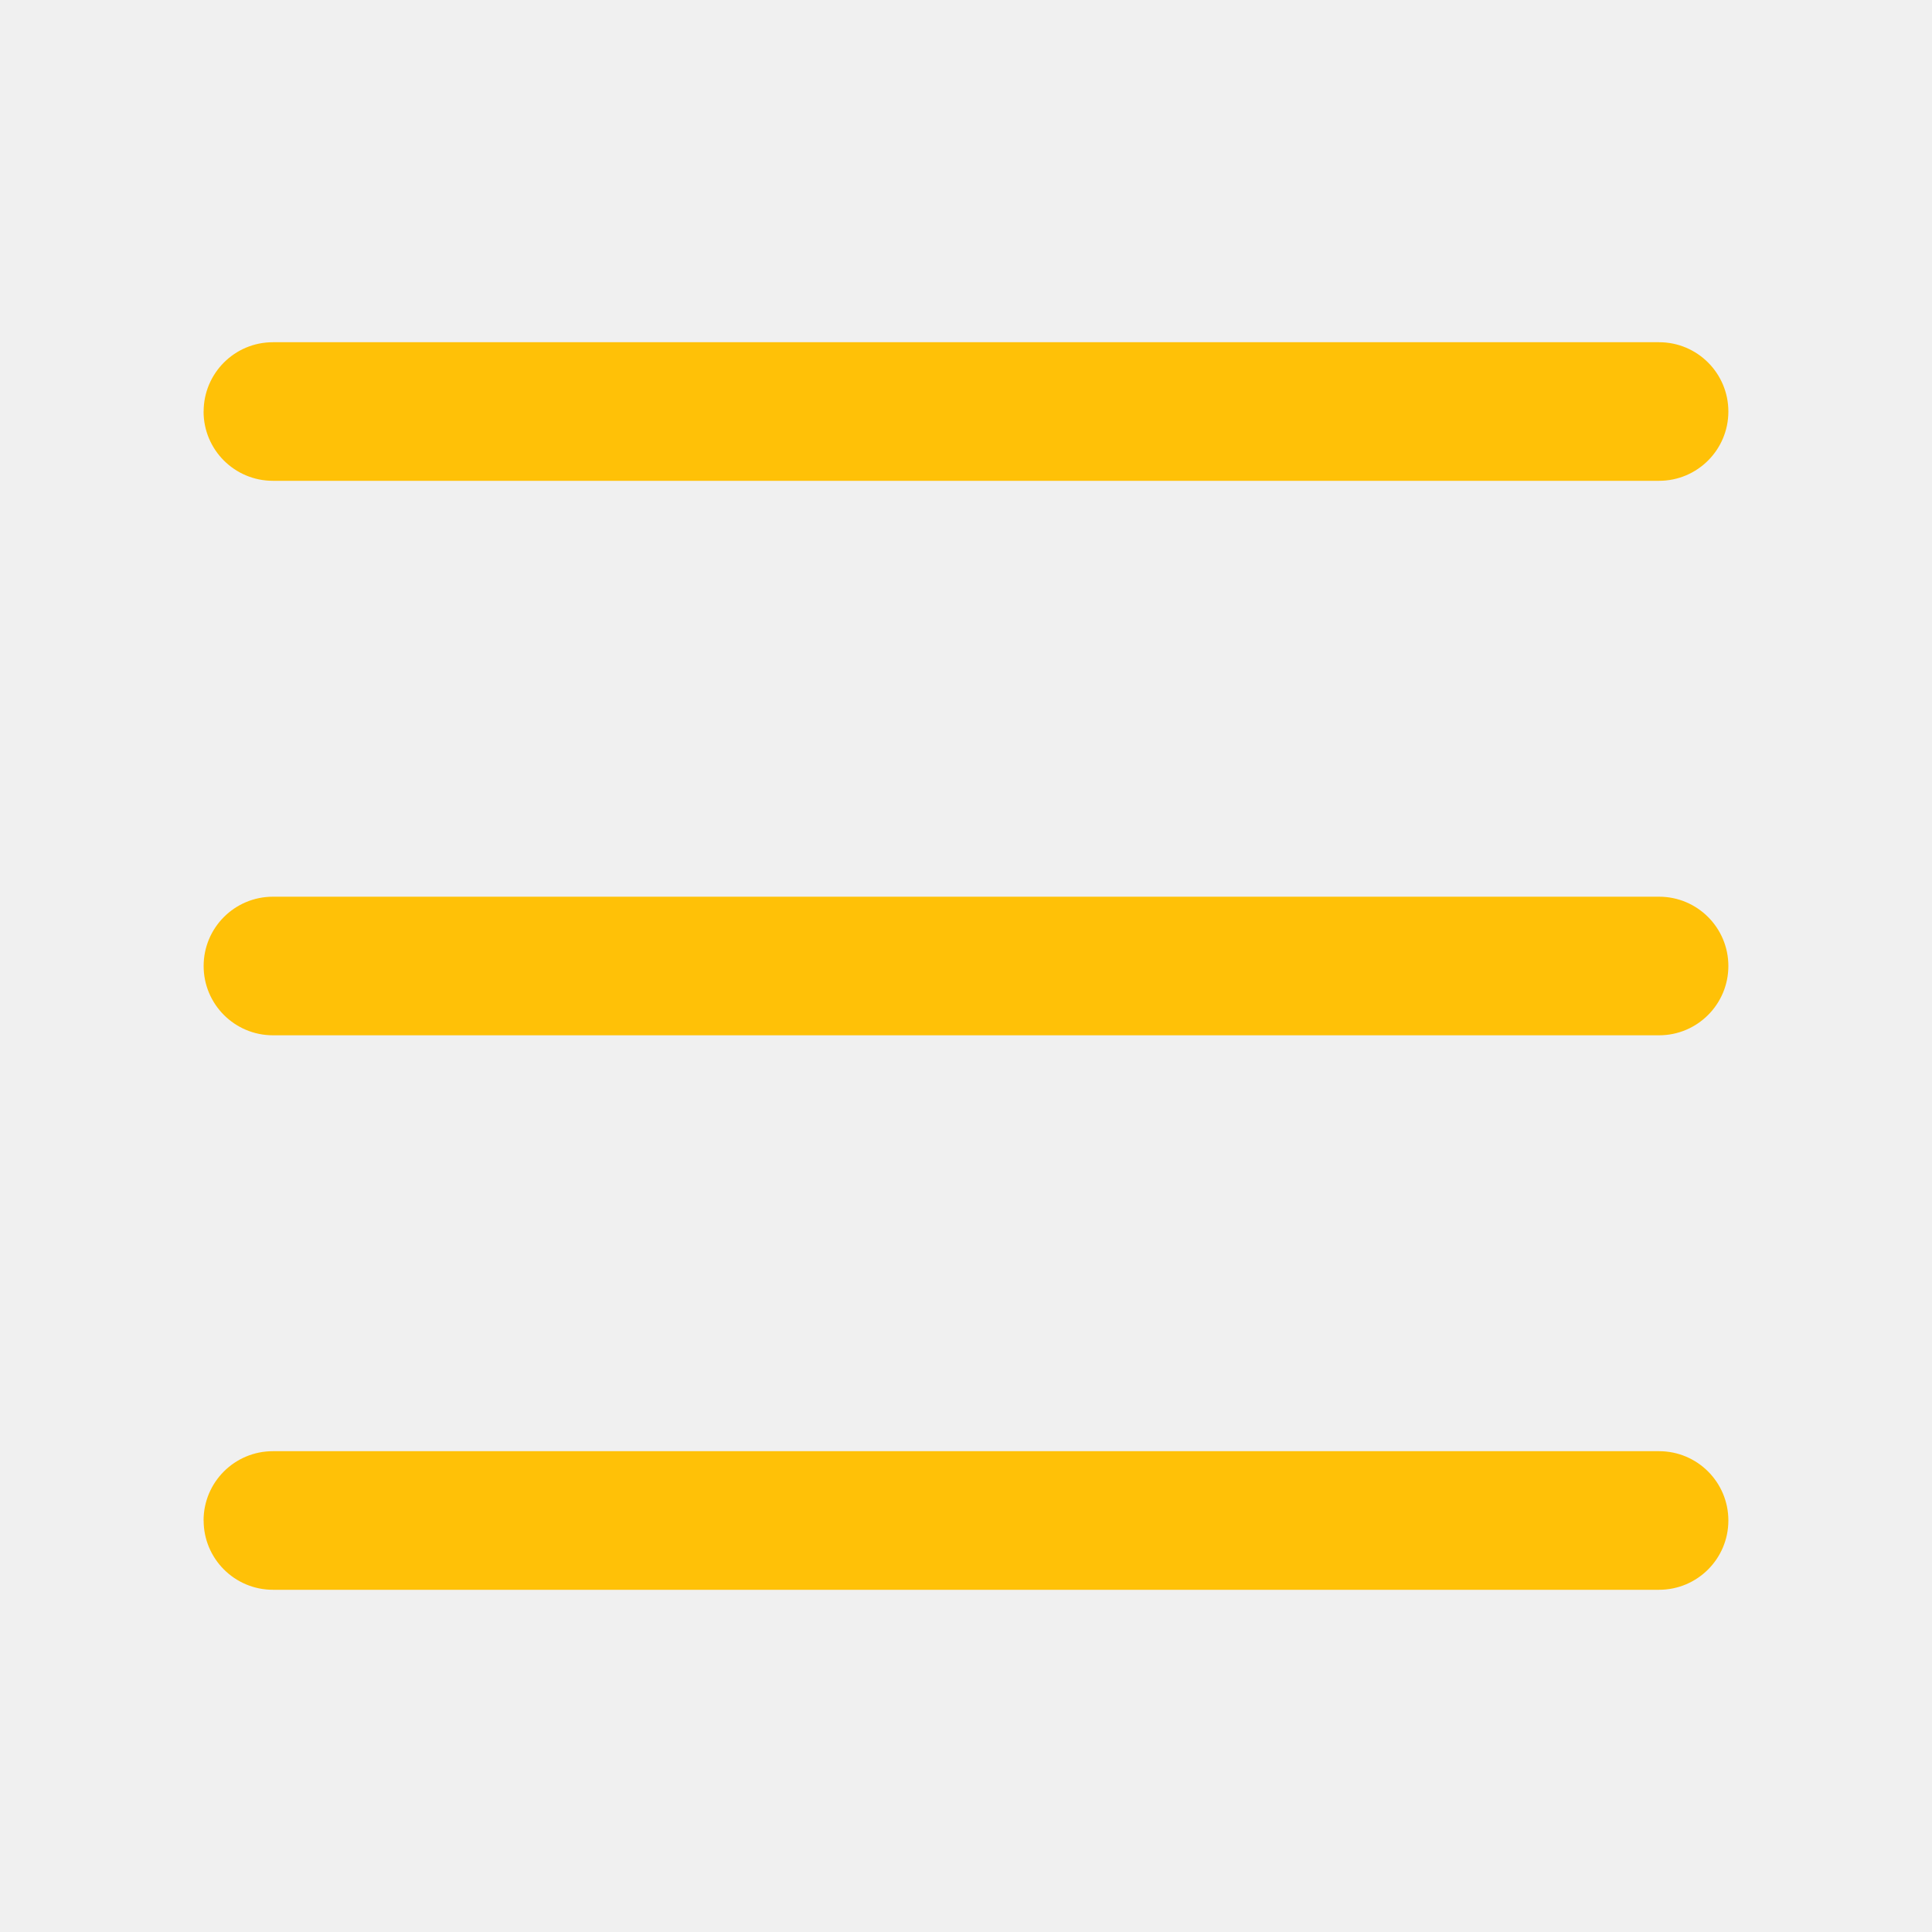
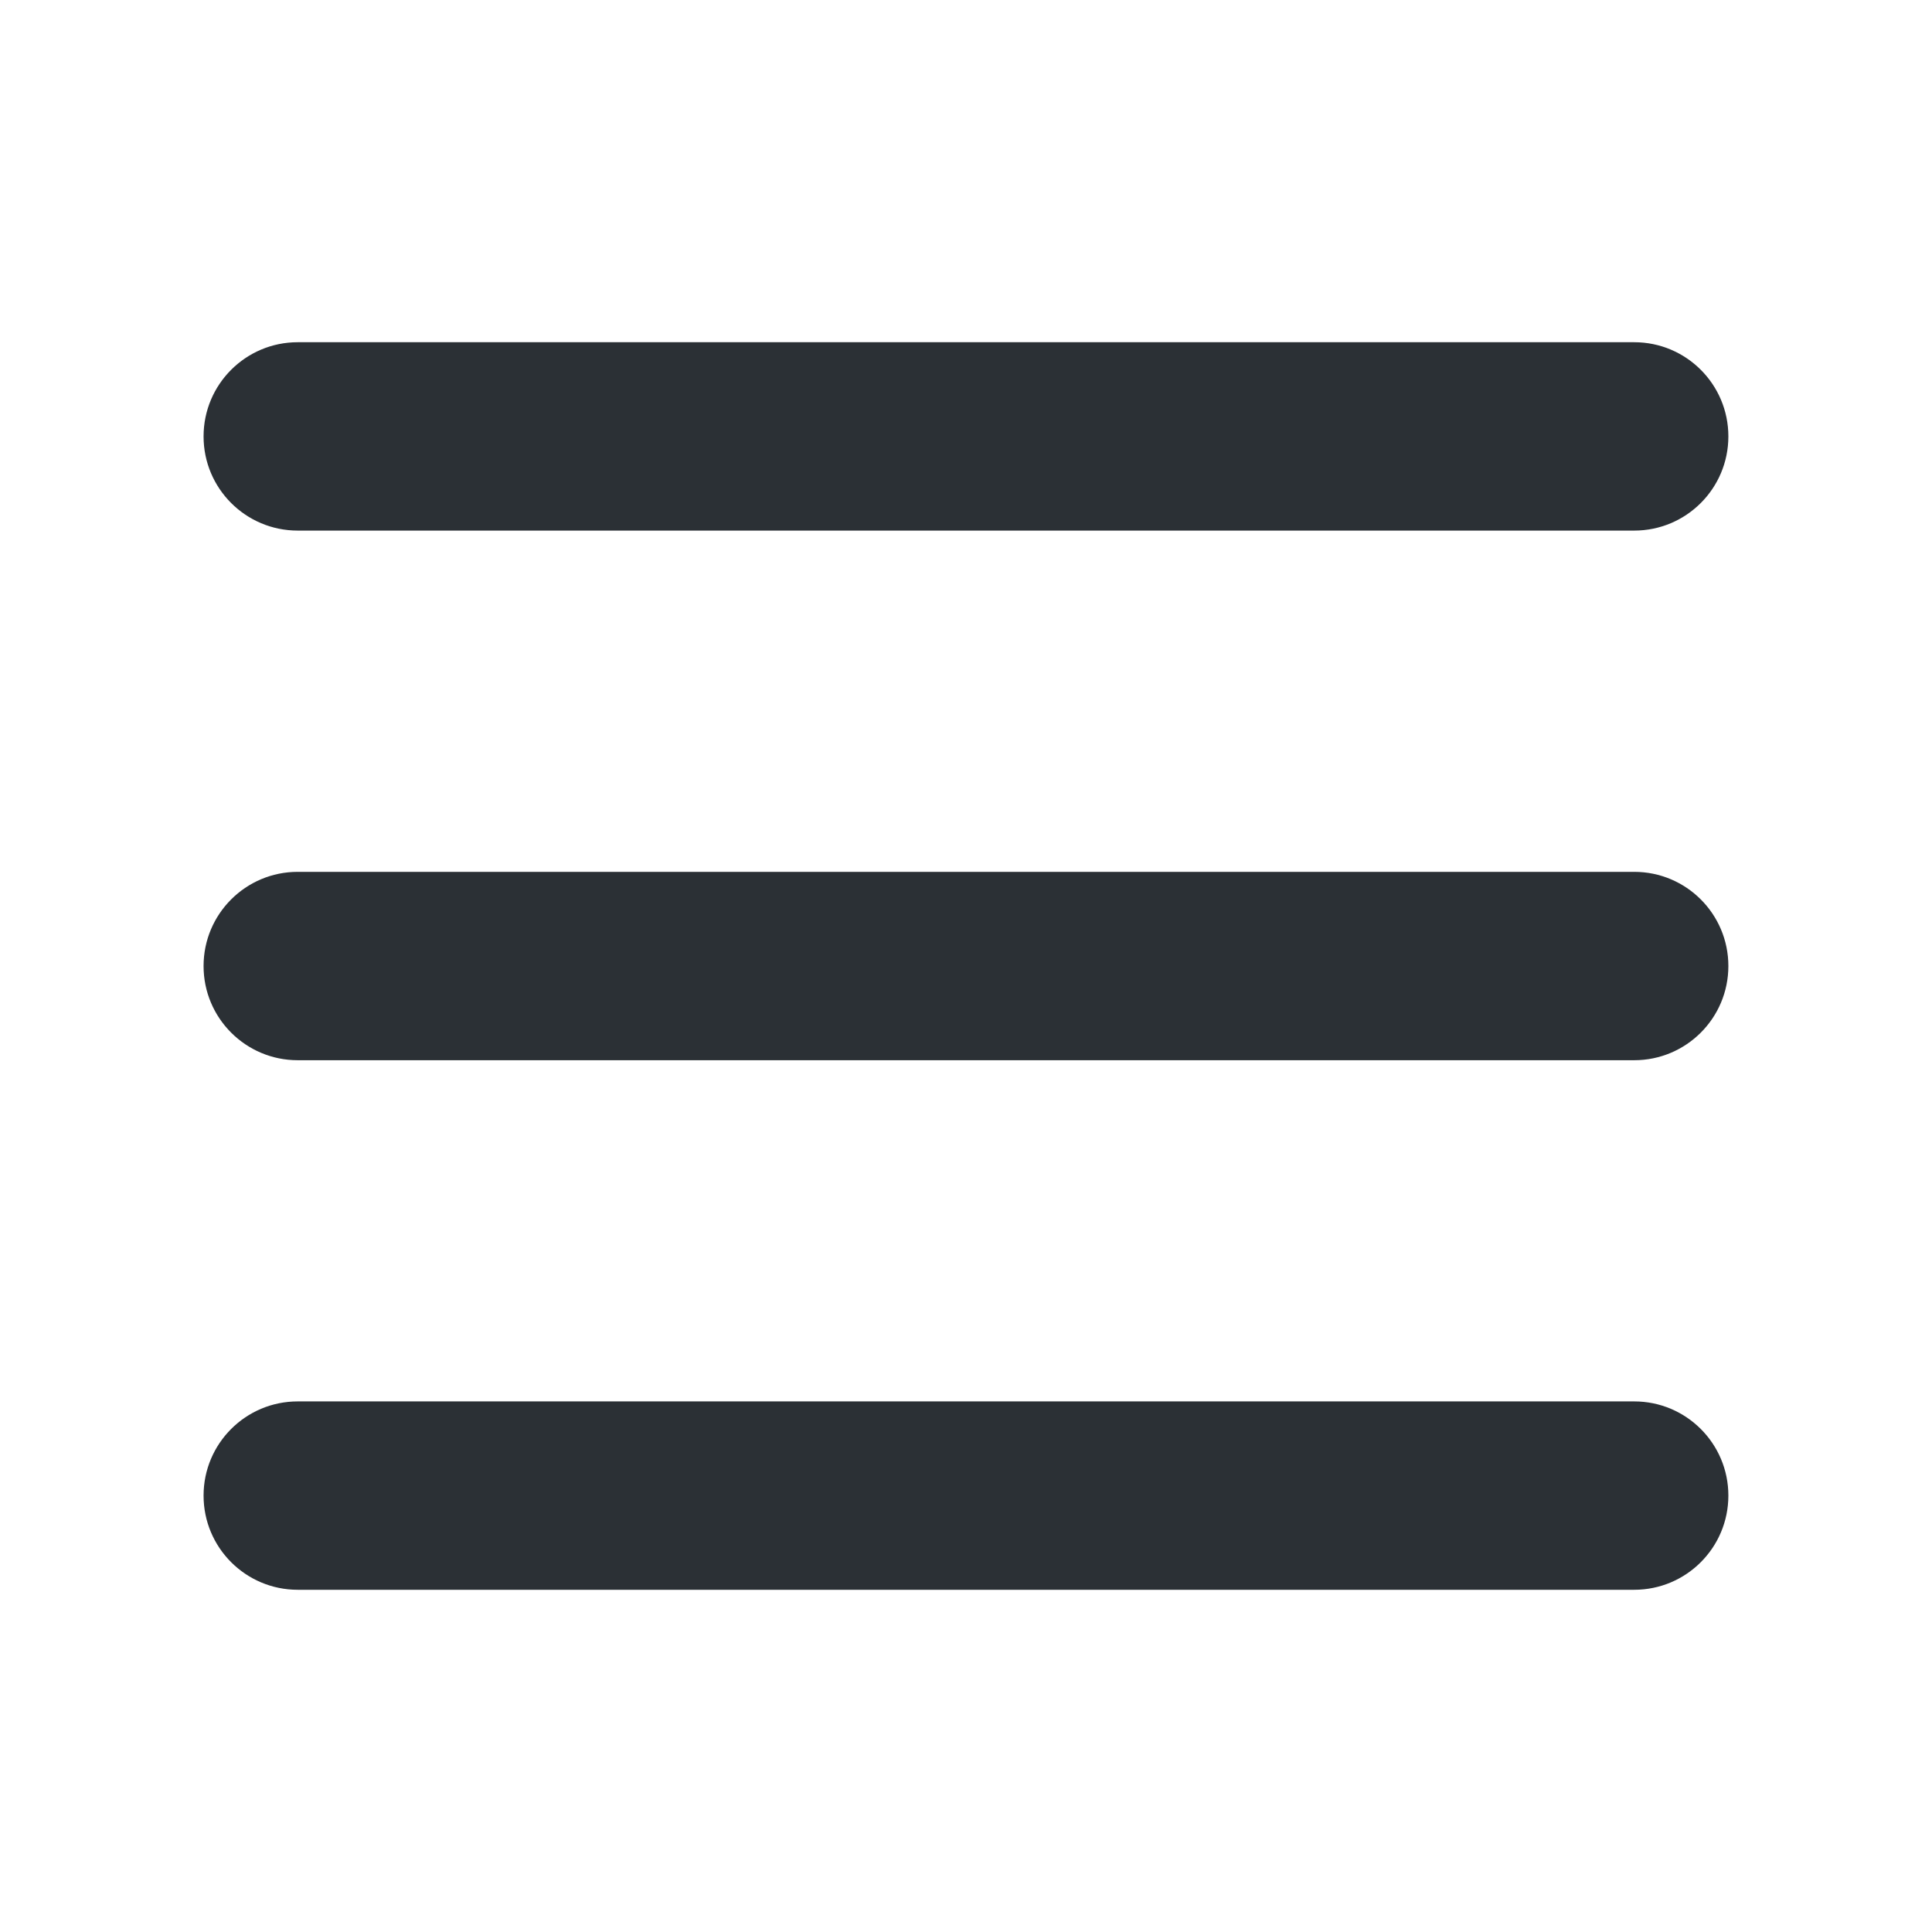
<svg xmlns="http://www.w3.org/2000/svg" width="30" height="30" fill="currentColor" class="bi bi-list" viewBox="0 0 30 30" version="1.1" id="svg1">
  <defs id="defs1" />
-   <path fill-rule="evenodd" d="M 3.161,23.61 A 1.076,1.076 0 0 1 4.238,22.534 H 25.762 a 1.076,1.076 0 0 1 0,2.152 H 4.238 a 1.076,1.076 0 0 1 -1.076,-1.076 m 0,-8.61 a 1.076,1.076 0 0 1 1.076,-1.076 H 25.762 a 1.076,1.076 0 0 1 0,2.152 H 4.238 a 1.076,1.076 0 0 1 -1.076,-1.076 m 0,-8.61 A 1.076,1.076 0 0 1 4.238,5.314 H 25.762 a 1.076,1.076 0 0 1 0,2.152 H 4.238 A 1.076,1.076 0 0 1 3.161,6.39" id="path1-8" style="fill:#ffc107;fill-opacity:1;stroke-width:1" />
+   <rect style="fill:#ffffff;fill-opacity:1;stroke:none;stroke-width:2;stroke-linejoin:round;stroke-dashoffset:0.2" id="rect6" width="30" height="30" x="0" y="0" />
+   <rect style="fill:#2b3035;fill-opacity:1;stroke:none;stroke-width:2;stroke-linejoin:round;stroke-dashoffset:0.2" id="rect7" width="23.677" height="2.925" x="3.161" y="5.314" rx="1.462" ry="1.462" />
+   <rect style="fill:#2b3035;fill-opacity:1;stroke:none;stroke-width:2;stroke-linejoin:round;stroke-dashoffset:0.2" id="rect10" width="23.677" height="2.925" x="3.161" y="13.538" rx="1.462" ry="1.462" />
+   <rect style="fill:#2b3035;fill-opacity:1;stroke:none;stroke-width:2;stroke-linejoin:round;stroke-dashoffset:0.2" id="rect11" width="23.677" height="2.925" x="3.161" y="21.761" rx="1.462" ry="1.462" />
</svg>
